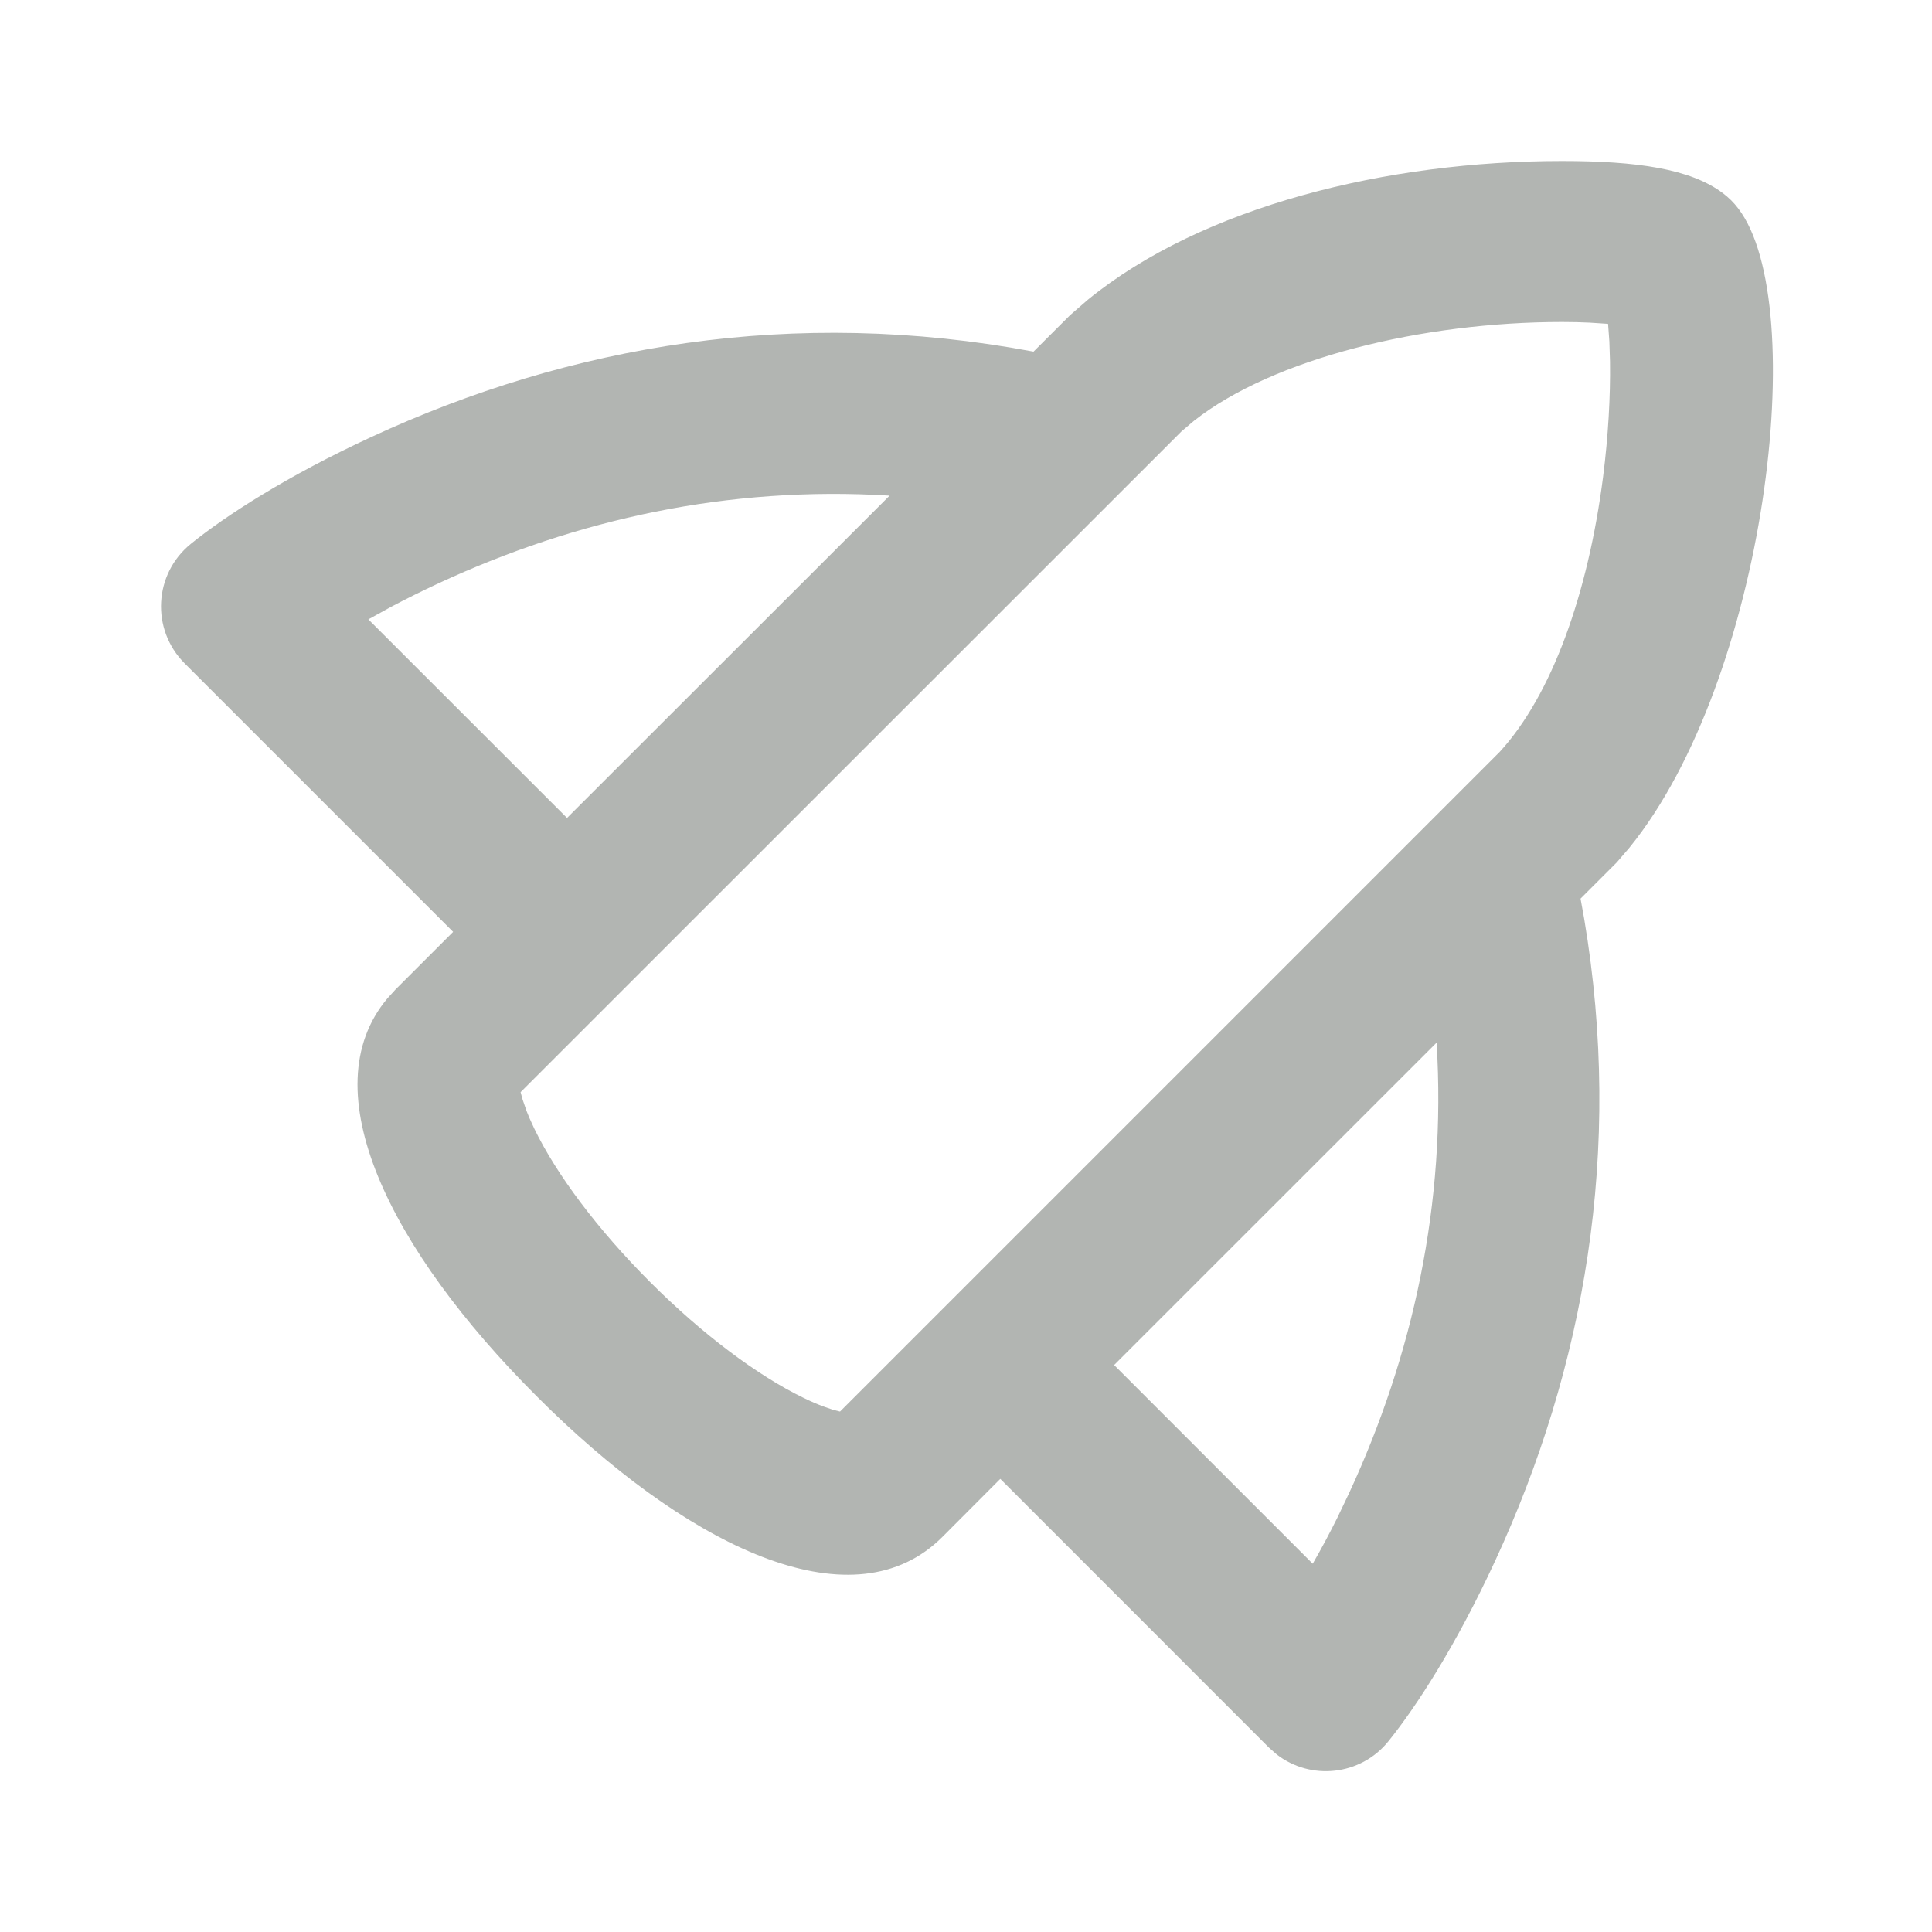
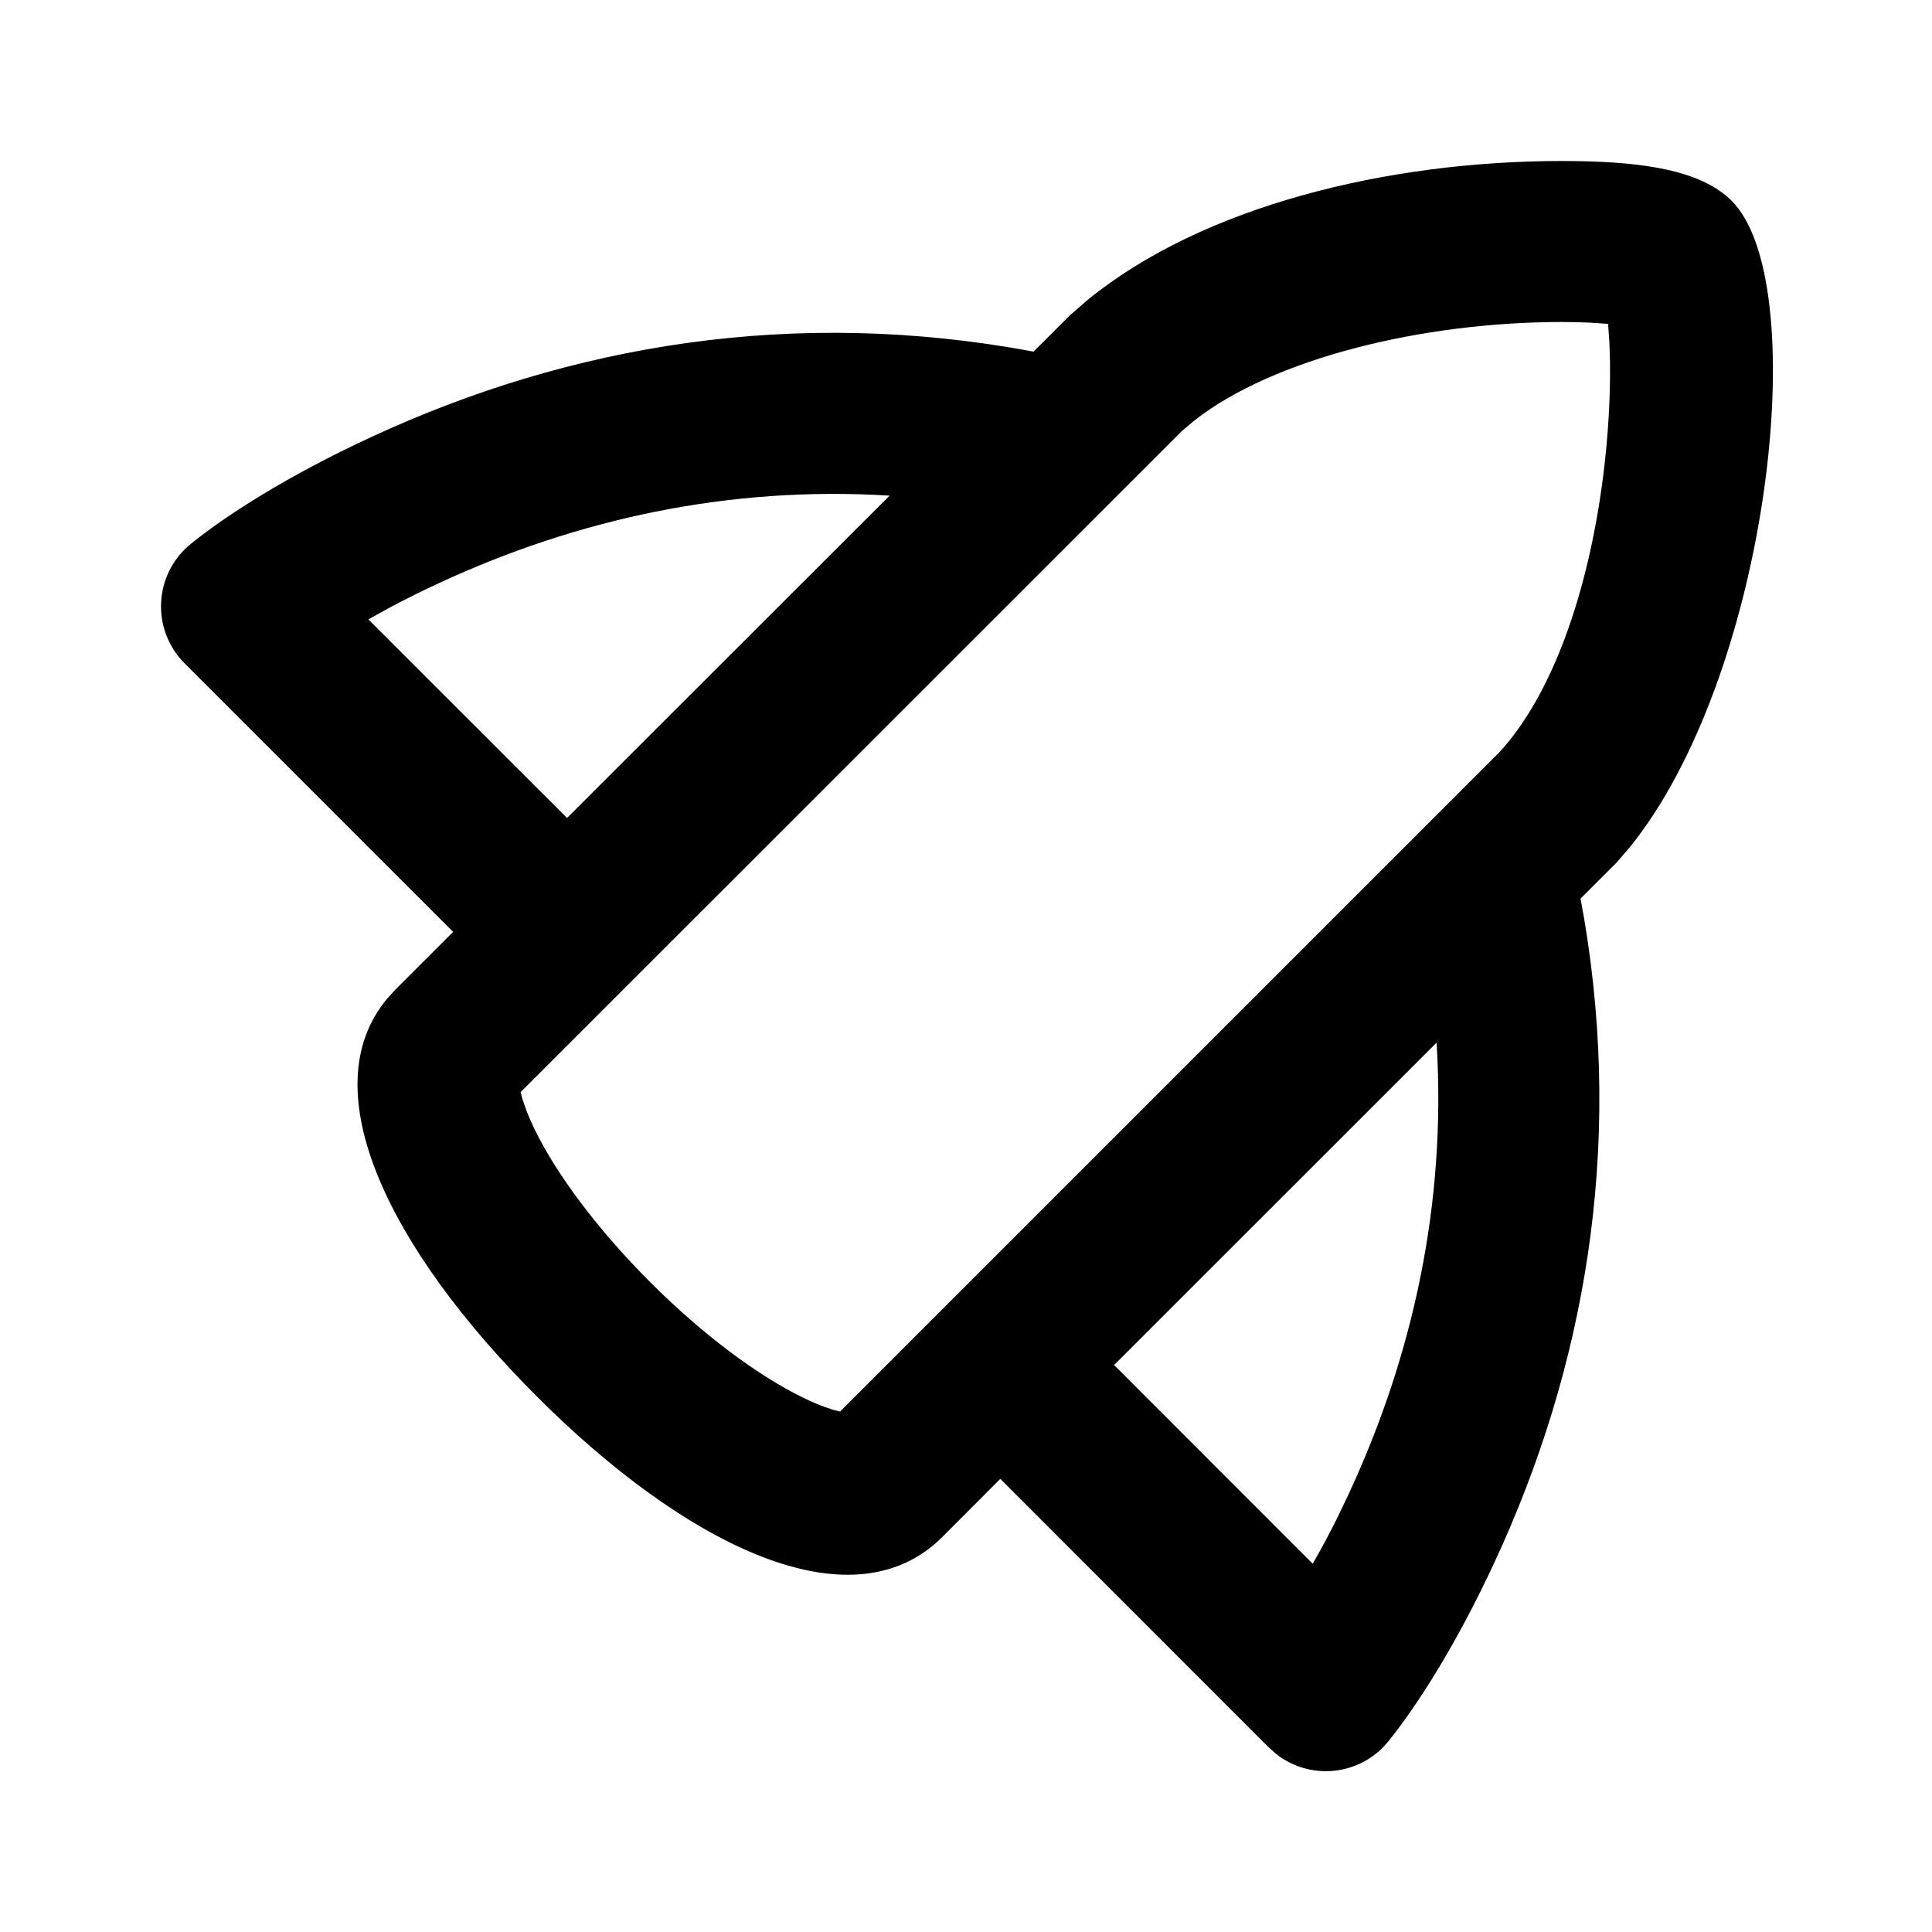
<svg xmlns="http://www.w3.org/2000/svg" width="24" height="24" viewBox="0 0 24 24" fill="none">
-   <path fill-rule="evenodd" clip-rule="evenodd" d="M21.4 2.398C21 2.097 20.331 2 19.404 2C17.229 2 14.936 2.563 13.513 3.724L13.293 3.915L12.839 4.368C9.858 3.809 7.076 4.288 4.614 5.428C3.563 5.914 2.802 6.407 2.372 6.755C1.91 7.128 1.873 7.819 2.293 8.24L5.629 11.576L4.91 12.295L4.812 12.403C3.856 13.541 4.846 15.525 6.662 17.34L6.838 17.514C8.664 19.276 10.622 20.175 11.706 19.093L12.426 18.371L15.763 21.709L15.857 21.792C16.28 22.122 16.901 22.06 17.247 21.631C17.595 21.2 18.088 20.439 18.574 19.388C19.681 16.996 20.165 14.302 19.68 11.418L19.634 11.163L20.085 10.712L20.242 10.529C21.936 8.443 22.503 3.776 21.592 2.588C21.537 2.516 21.473 2.452 21.4 2.398ZM13.84 16.957L17.846 12.952C17.969 14.955 17.551 16.838 16.759 18.548L16.613 18.854C16.514 19.053 16.413 19.242 16.307 19.425L13.84 16.957ZM19.404 4C17.669 4 15.817 4.453 14.834 5.226L14.679 5.357L6.467 13.567L6.492 13.659L6.543 13.806L6.577 13.889L6.638 14.022C6.912 14.588 7.425 15.275 8.076 15.926C8.727 16.578 9.415 17.09 9.98 17.364C10.072 17.409 10.158 17.446 10.235 17.474L10.342 17.511L10.435 17.535L18.631 9.339C19.277 8.633 19.727 7.38 19.914 5.923C19.978 5.421 20.006 4.925 20 4.493L19.992 4.243L19.976 4.023L19.748 4.008L19.581 4.002L19.404 4ZM4.857 7.539C5.046 7.439 5.245 7.34 5.454 7.243C7.164 6.451 9.047 6.033 11.051 6.157L7.044 10.161L4.576 7.694L4.857 7.539Z" fill="#B2B5B2" />
+   <path fill-rule="evenodd" clip-rule="evenodd" d="M21.4 2.398C21 2.097 20.331 2 19.404 2C17.229 2 14.936 2.563 13.513 3.724L13.293 3.915L12.839 4.368C9.858 3.809 7.076 4.288 4.614 5.428C3.563 5.914 2.802 6.407 2.372 6.755C1.91 7.128 1.873 7.819 2.293 8.24L5.629 11.576L4.91 12.295L4.812 12.403C3.856 13.541 4.846 15.525 6.662 17.34L6.838 17.514C8.664 19.276 10.622 20.175 11.706 19.093L12.426 18.371L15.763 21.709L15.857 21.792C16.28 22.122 16.901 22.06 17.247 21.631C17.595 21.2 18.088 20.439 18.574 19.388C19.681 16.996 20.165 14.302 19.68 11.418L19.634 11.163L20.085 10.712L20.242 10.529C21.936 8.443 22.503 3.776 21.592 2.588C21.537 2.516 21.473 2.452 21.4 2.398ZM13.84 16.957L17.846 12.952C17.969 14.955 17.551 16.838 16.759 18.548L16.613 18.854C16.514 19.053 16.413 19.242 16.307 19.425L13.84 16.957ZM19.404 4C17.669 4 15.817 4.453 14.834 5.226L14.679 5.357L6.467 13.567L6.492 13.659L6.543 13.806L6.577 13.889L6.638 14.022C6.912 14.588 7.425 15.275 8.076 15.926C8.727 16.578 9.415 17.09 9.98 17.364C10.072 17.409 10.158 17.446 10.235 17.474L10.342 17.511L10.435 17.535L18.631 9.339C19.277 8.633 19.727 7.38 19.914 5.923C19.978 5.421 20.006 4.925 20 4.493L19.992 4.243L19.976 4.023L19.748 4.008L19.581 4.002L19.404 4ZM4.857 7.539C5.046 7.439 5.245 7.34 5.454 7.243C7.164 6.451 9.047 6.033 11.051 6.157L7.044 10.161L4.576 7.694L4.857 7.539Z" fill="currentColor" />
</svg>
